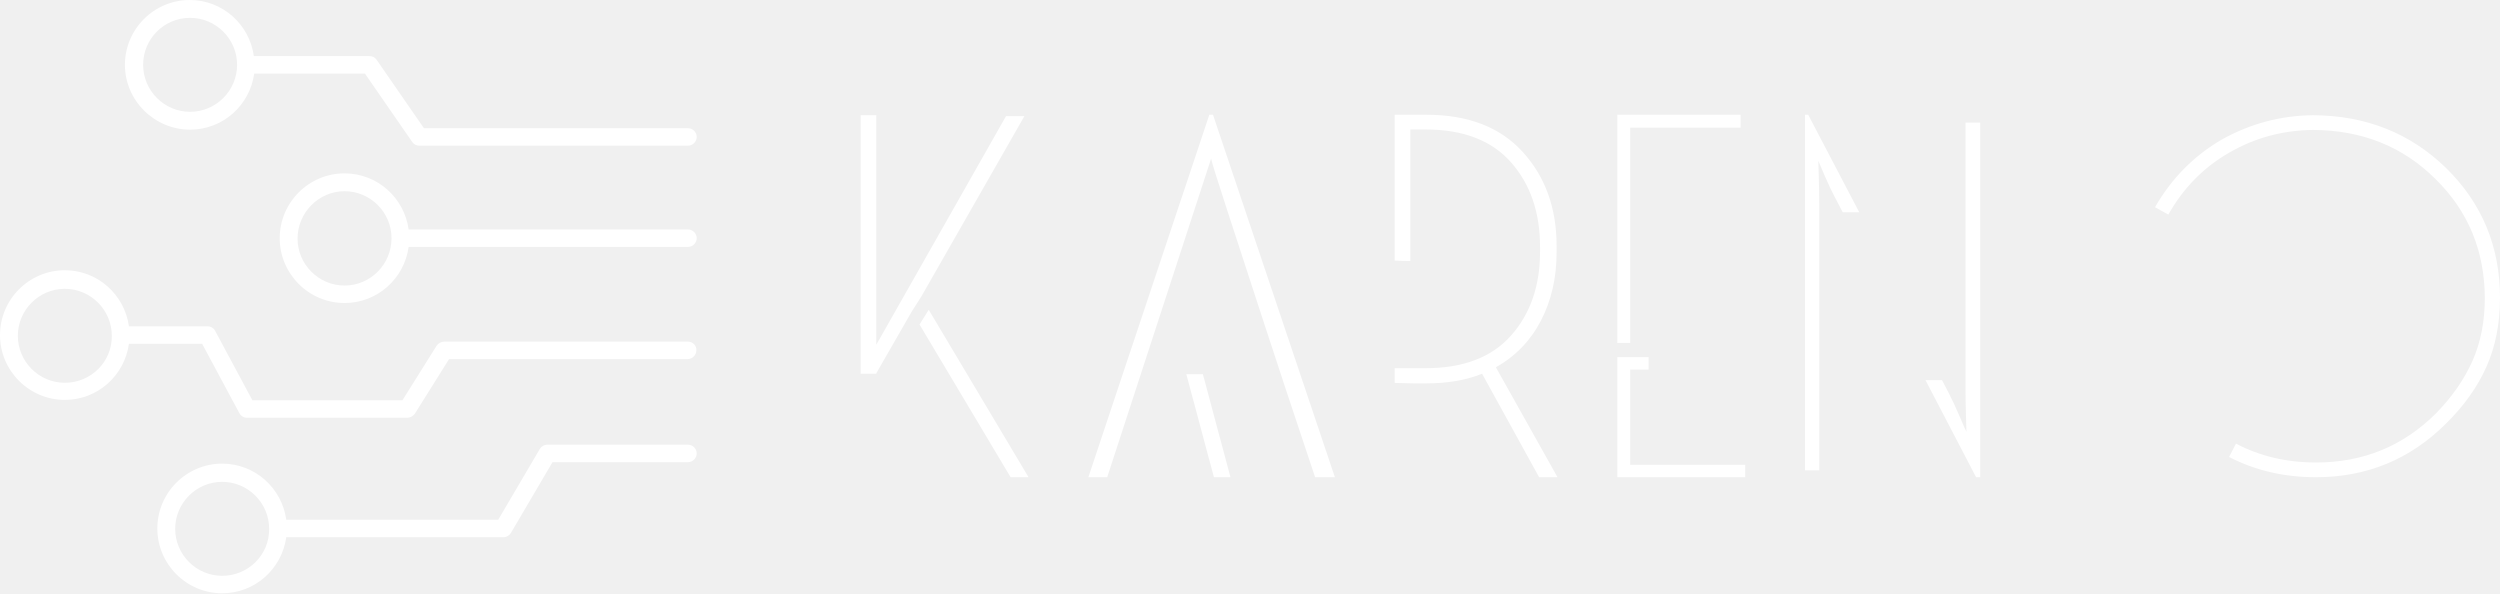
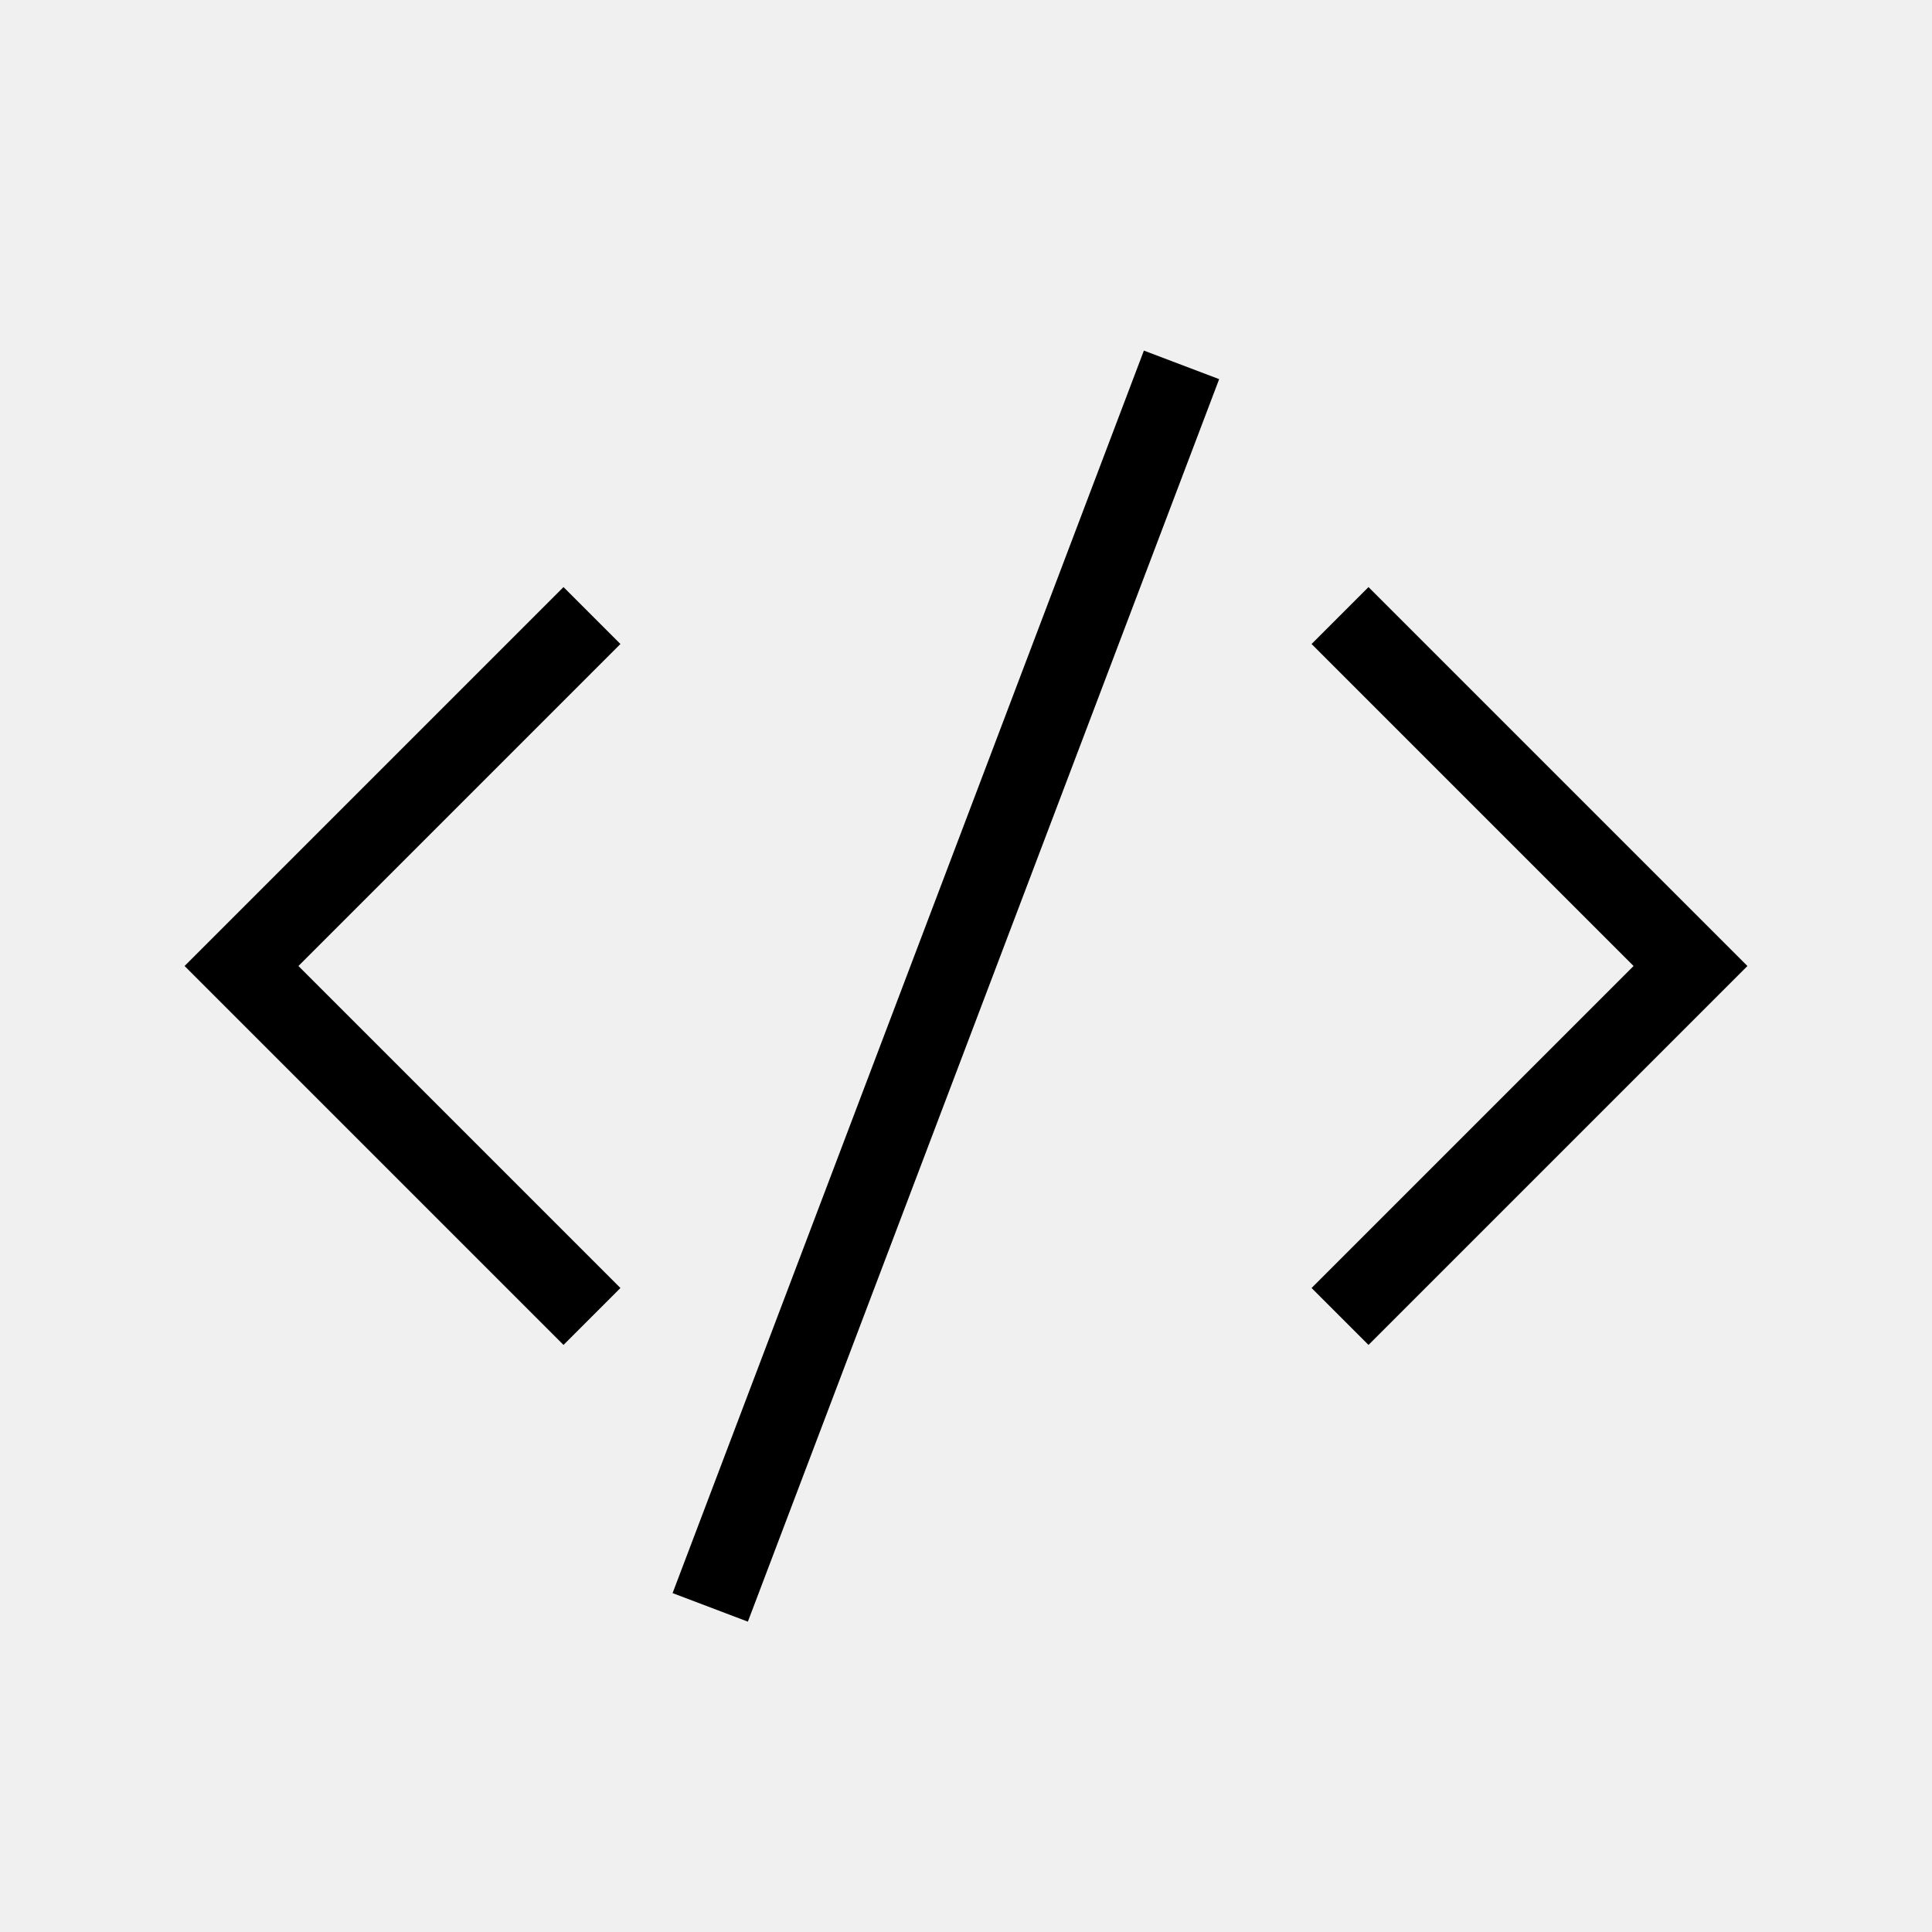
- <svg xmlns="http://www.w3.org/2000/svg" width="335" height="79.501" viewBox="0 0 305 72.381">
-   <defs id="SvgjsDefs2018" />
-   <g id="SvgjsG2019" featurekey="tOsHRK-0" transform="matrix(0.4443283,0,0,0.4443283,-14.3518,-20.66126)" fill="#ffffff">
-     <g>
-       <path d="M84.5,82.1c9,0,16.4-6.7,17.6-15.4h30.4l13,18.8c0.5,0.7,1.2,1,2,1h73.7c1.3,0,2.4-1.1,2.4-2.4c0-1.3-1.1-2.4-2.4-2.4   h-72.5l-13-18.8c-0.5-0.7-1.2-1-2-1H102c-1.2-8.7-8.6-15.4-17.6-15.4c-9.8,0-17.8,8-17.8,17.8S74.7,82.1,84.5,82.1z M84.5,51.4   c7.1,0,12.9,5.8,12.9,12.9c0,0,0,0,0,0c0,0,0,0,0,0c0,7.1-5.8,12.9-12.9,12.9c-7.1,0-12.9-5.8-12.9-12.9S77.3,51.4,84.5,51.4z" />
-       <path d="M221.2,109.5h-76.7c-1.2-8.7-8.6-15.4-17.6-15.4c-9.8,0-17.8,8-17.8,17.8s8,17.8,17.8,17.8c9,0,16.4-6.7,17.6-15.4h76.7   c1.3,0,2.4-1.1,2.4-2.4C223.6,110.6,222.5,109.5,221.2,109.5z M126.9,124.9c-7.1,0-12.9-5.8-12.9-12.9S119.8,99,126.9,99   c7.1,0,12.9,5.8,12.9,12.9c0,0,0,0,0,0s0,0,0,0C139.8,119.1,134,124.9,126.9,124.9z" />
-       <path d="M221.2,140.3h-66.9c-0.8,0-1.6,0.4-2.1,1.1l-9.4,15h-41.2l-10.2-19c-0.4-0.8-1.2-1.3-2.1-1.3H67.7   c-1.2-8.7-8.6-15.4-17.6-15.4c-9.8,0-17.8,8-17.8,17.8s8,17.8,17.8,17.8c9,0,16.4-6.7,17.6-15.4h20.1l10.2,19   c0.4,0.8,1.2,1.3,2.1,1.3h44c0.8,0,1.6-0.4,2.1-1.1l9.4-15h65.5c1.3,0,2.4-1.1,2.4-2.4C223.6,141.4,222.5,140.3,221.2,140.3z    M50.1,151.6c-7.1,0-12.9-5.8-12.9-12.9s5.8-12.9,12.9-12.9c7.1,0,12.9,5.8,12.9,12.9c0,0,0,0,0,0s0,0,0,0   C63.1,145.8,57.3,151.6,50.1,151.6z" />
-       <path d="M221.2,168.6h-38.6c-0.9,0-1.7,0.5-2.1,1.2l-11.4,19.4h-58.2c-1.2-8.7-8.6-15.4-17.6-15.4c-9.8,0-17.8,8-17.8,17.8   c0,9.8,8,17.8,17.8,17.8c9,0,16.4-6.7,17.6-15.4h59.6c0.9,0,1.7-0.5,2.1-1.2l11.4-19.4h37.2c1.3,0,2.4-1.1,2.4-2.4   C223.6,169.7,222.5,168.6,221.2,168.6z M93.3,204.6c-7.1,0-12.9-5.8-12.9-12.9c0-7.1,5.8-12.9,12.9-12.9c7.1,0,12.9,5.8,12.9,12.9   C106.3,198.8,100.5,204.6,93.3,204.6z" />
-     </g>
-   </g>
-   <g id="SvgjsG2020" featurekey="dVtZHI-0" transform="matrix(2.805836,0,0,2.805836,105,2.103255)" fill="#ffffff">
-     <path d="M2.56 13.36 l3.96 6.64 l0.78 0 l-4.34 -7.28 z M2.64 12.14 l4.48 -7.84 l-0.8 0 l-5.64 9.94 l0 -9.98 l-0.68 0 l0 11.24 l0.68 0 l0 -0.02 l1.54 -2.68 z M15.24 6.14 c0 0.08 0.237 0.843 0.71 2.29 s0.99 3.03 1.55 4.75 s1.313 3.993 2.26 6.82 l0.86 0 l-5.3 -15.76 l-0.16 0 l-5.26 15.76 l0.82 0 z M14.88 15.52 l-0.72 0 l1.2 4.48 l0.72 0 z M27.62 15.22 c0.853 -0.48 1.507 -1.157 1.96 -2.03 s0.68 -1.863 0.68 -2.97 l0 -0.28 c0 -1.64 -0.49 -3 -1.47 -4.08 s-2.377 -1.62 -4.19 -1.62 l-1.38 0 l0 6.34 c0.227 0.013 0.453 0.02 0.68 0.02 l0 -5.72 l0.66 0 c1.64 0 2.88 0.477 3.72 1.43 s1.26 2.177 1.26 3.67 l0 0.22 c0 1.48 -0.42 2.693 -1.26 3.64 s-2.08 1.42 -3.72 1.42 l-0.66 0 l0 0 l-0.68 0 l0 0.64 c0.4 0.013 0.667 0.02 0.8 0.02 l0.58 0 c0.92 0 1.727 -0.14 2.42 -0.42 l2.48 4.5 l0.8 0 z M33.46 14.16 l0 -9.36 l4.8 0 l0 -0.56 l-5.36 0 l0 9.92 l0.56 0 z M38.46 20 l0 -0.54 l-5 0 l0 -4.14 l0.8 0 l0 -0.54 l-1.36 0 l0 5.22 l5.56 0 z M48.04 4.58 l-0 11.56 c0 0.36 0.007 0.76 0.02 1.2 s0.02 0.667 0.02 0.68 c-0.027 -0.04 -0.123 -0.257 -0.29 -0.65 s-0.33 -0.743 -0.49 -1.05 l-0.28 -0.54 l-0.72 0 l2.2 4.22 l0.18 0 l0 -15.42 l-0.64 0 z M42.42 7.94 l0.28 0.54 l0.72 0 l-2.22 -4.24 l-0.14 0 l0 15.46 l0.62 0 l0 -11.6 c0 -0.333 -0.007 -0.723 -0.02 -1.17 s-0.02 -0.677 -0.02 -0.69 c0.013 0.04 0.107 0.26 0.28 0.66 s0.34 0.747 0.5 1.04 z M63.28 20 c2.213 0 4.1 -0.78 5.66 -2.34 c0.773 -0.76 1.357 -1.58 1.75 -2.46 s0.59 -1.88 0.59 -3 c0 -2.227 -0.78 -4.107 -2.34 -5.64 c-1.56 -1.52 -3.487 -2.287 -5.78 -2.3 c-1.413 0.013 -2.74 0.367 -3.98 1.06 c-1.213 0.707 -2.18 1.687 -2.9 2.94 l0.58 0.32 c0.653 -1.16 1.54 -2.06 2.66 -2.7 c1.107 -0.64 2.32 -0.967 3.64 -0.98 c2.133 0.013 3.907 0.727 5.32 2.14 c1.413 1.387 2.127 3.107 2.14 5.16 c0 1.027 -0.18 1.943 -0.54 2.75 s-0.887 1.563 -1.58 2.27 c-1.427 1.427 -3.167 2.14 -5.22 2.14 c-1.28 0 -2.44 -0.273 -3.48 -0.82 l-0.3 0.58 c1.133 0.587 2.393 0.88 3.78 0.88 z" />
-   </g>
+ <svg xmlns="http://www.w3.org/2000/svg" width="24px" height="24px" viewBox="0 0 24 24" fill="none" aria-labelledby="codeAltIconTitle" stroke="#000000" stroke-width="1" stroke-linecap="square" stroke-linejoin="miter" color="#000000">
+   <path d="M7 8L3 12L7 16" />
+   <path d="M17 16L21 12L17 8" />
+   <path d="M9 19.5L14.5 5" />
</svg>
